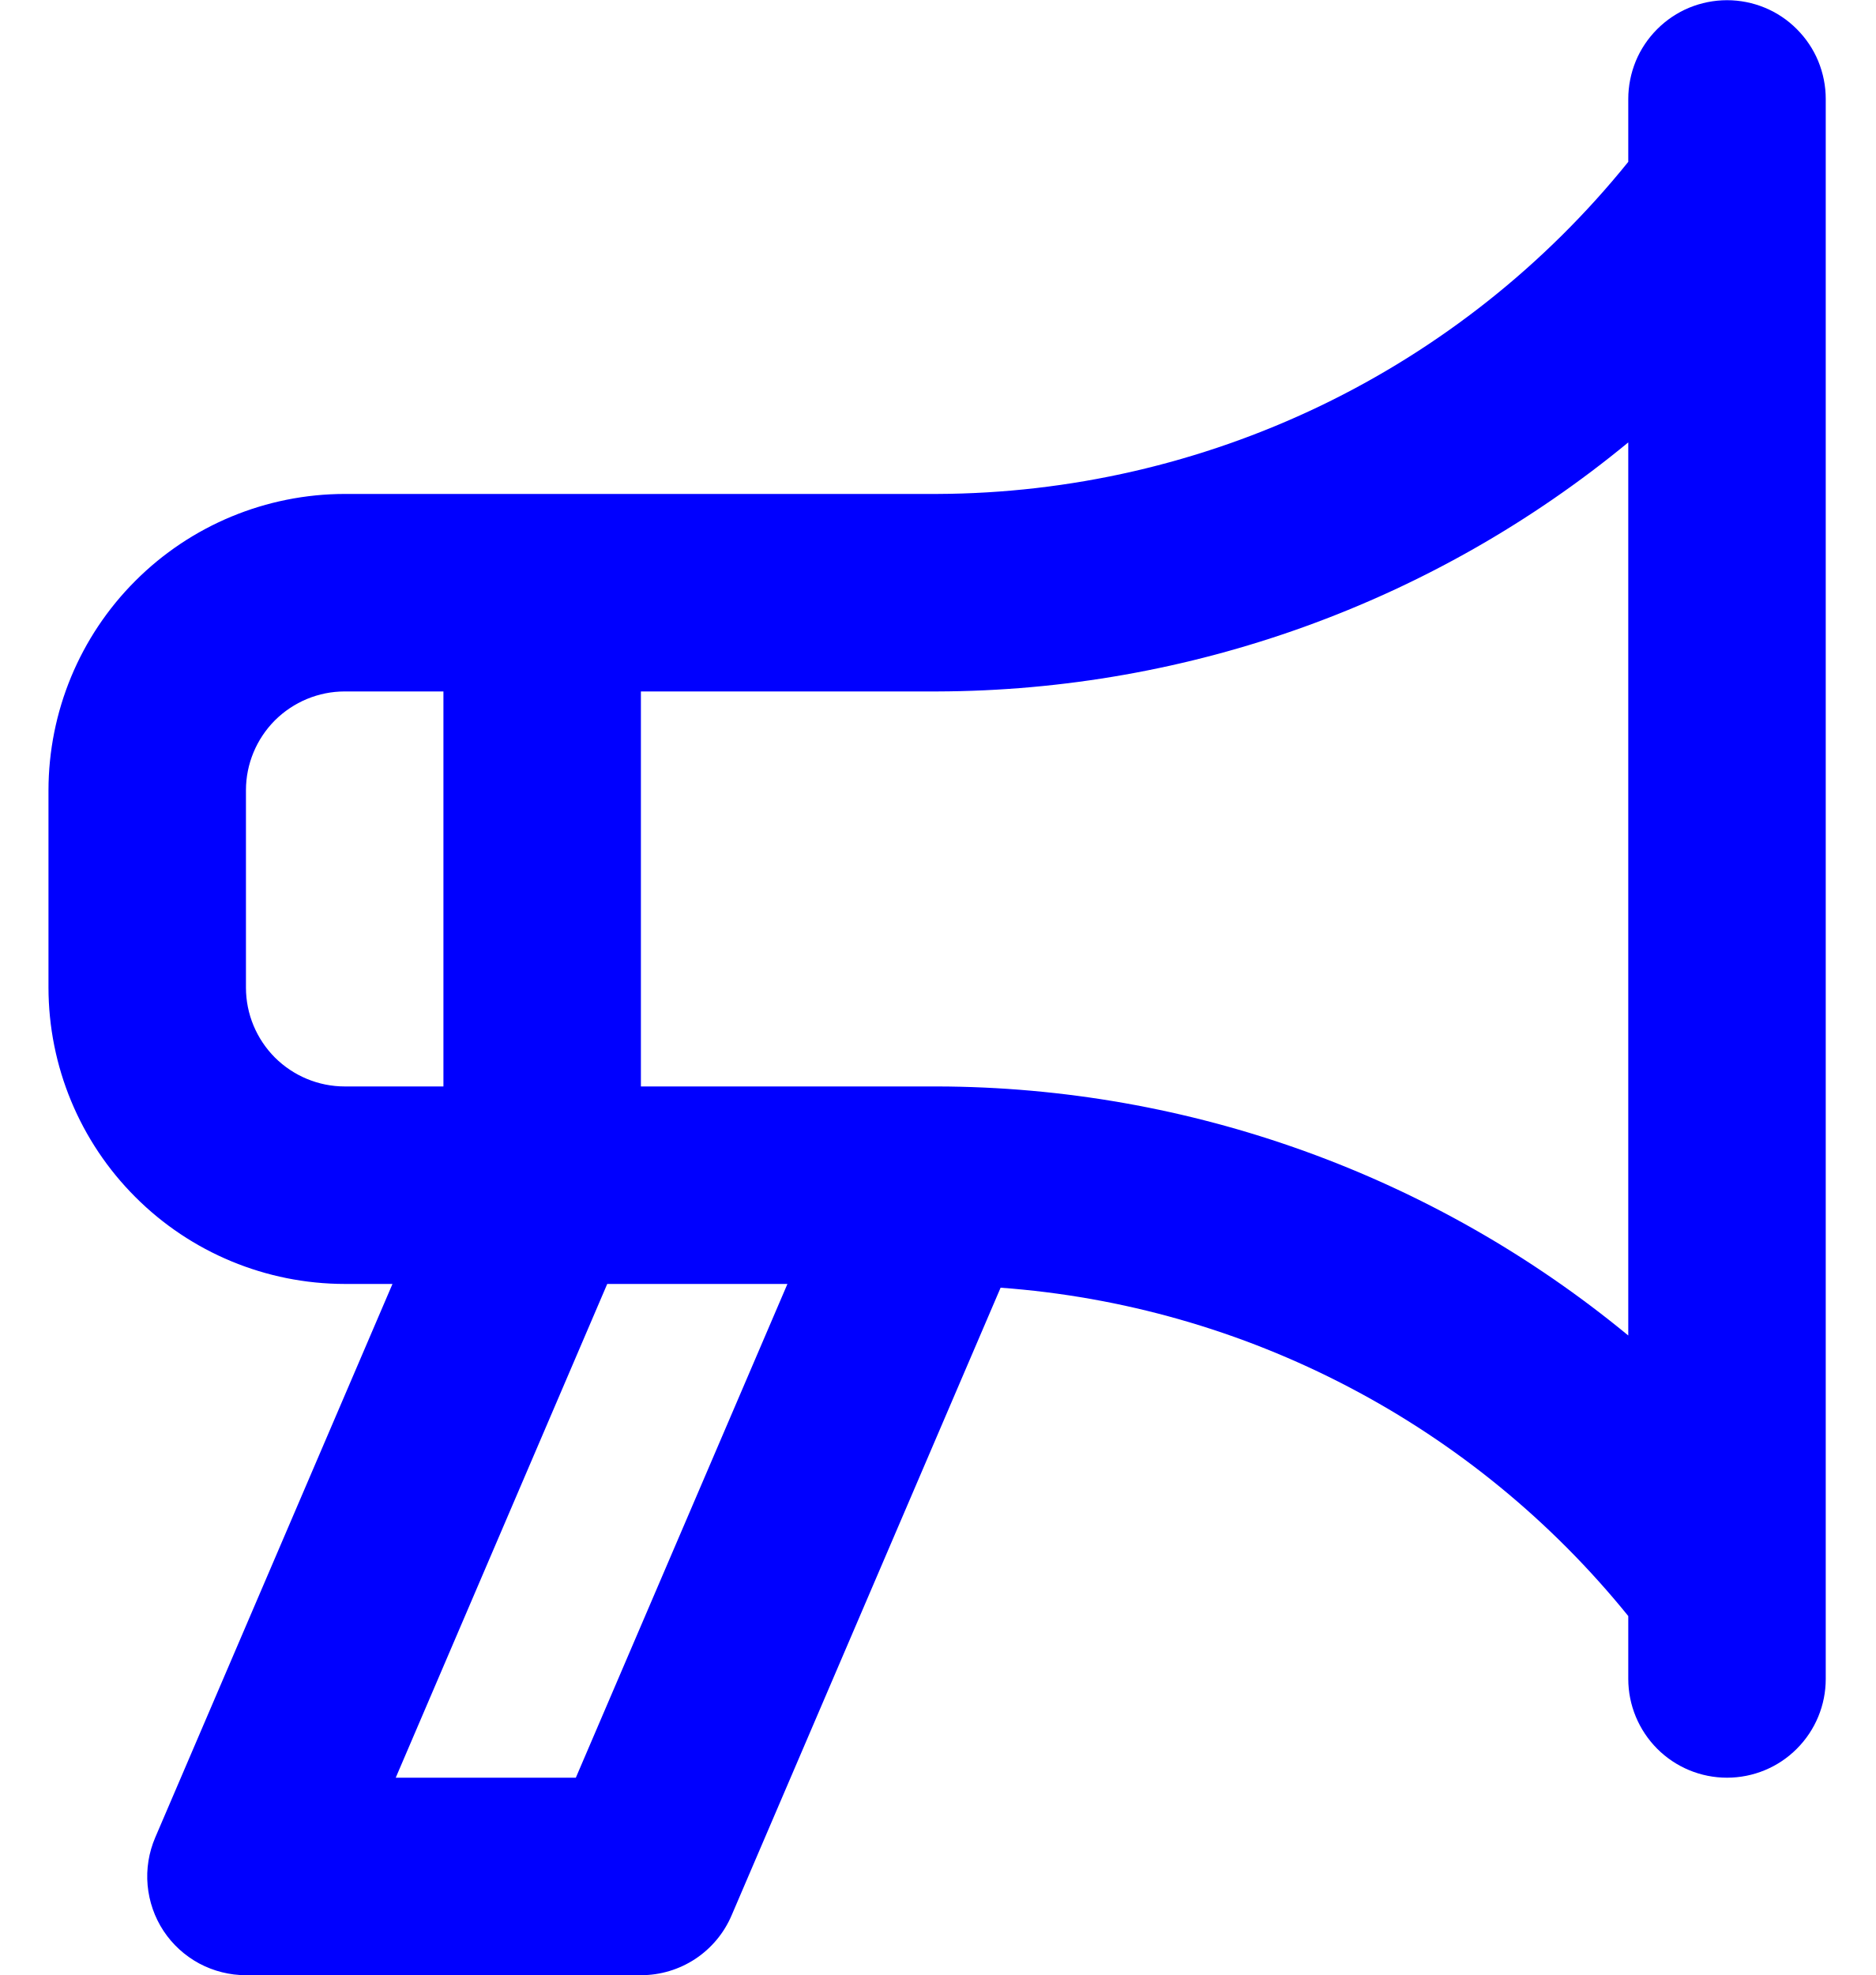
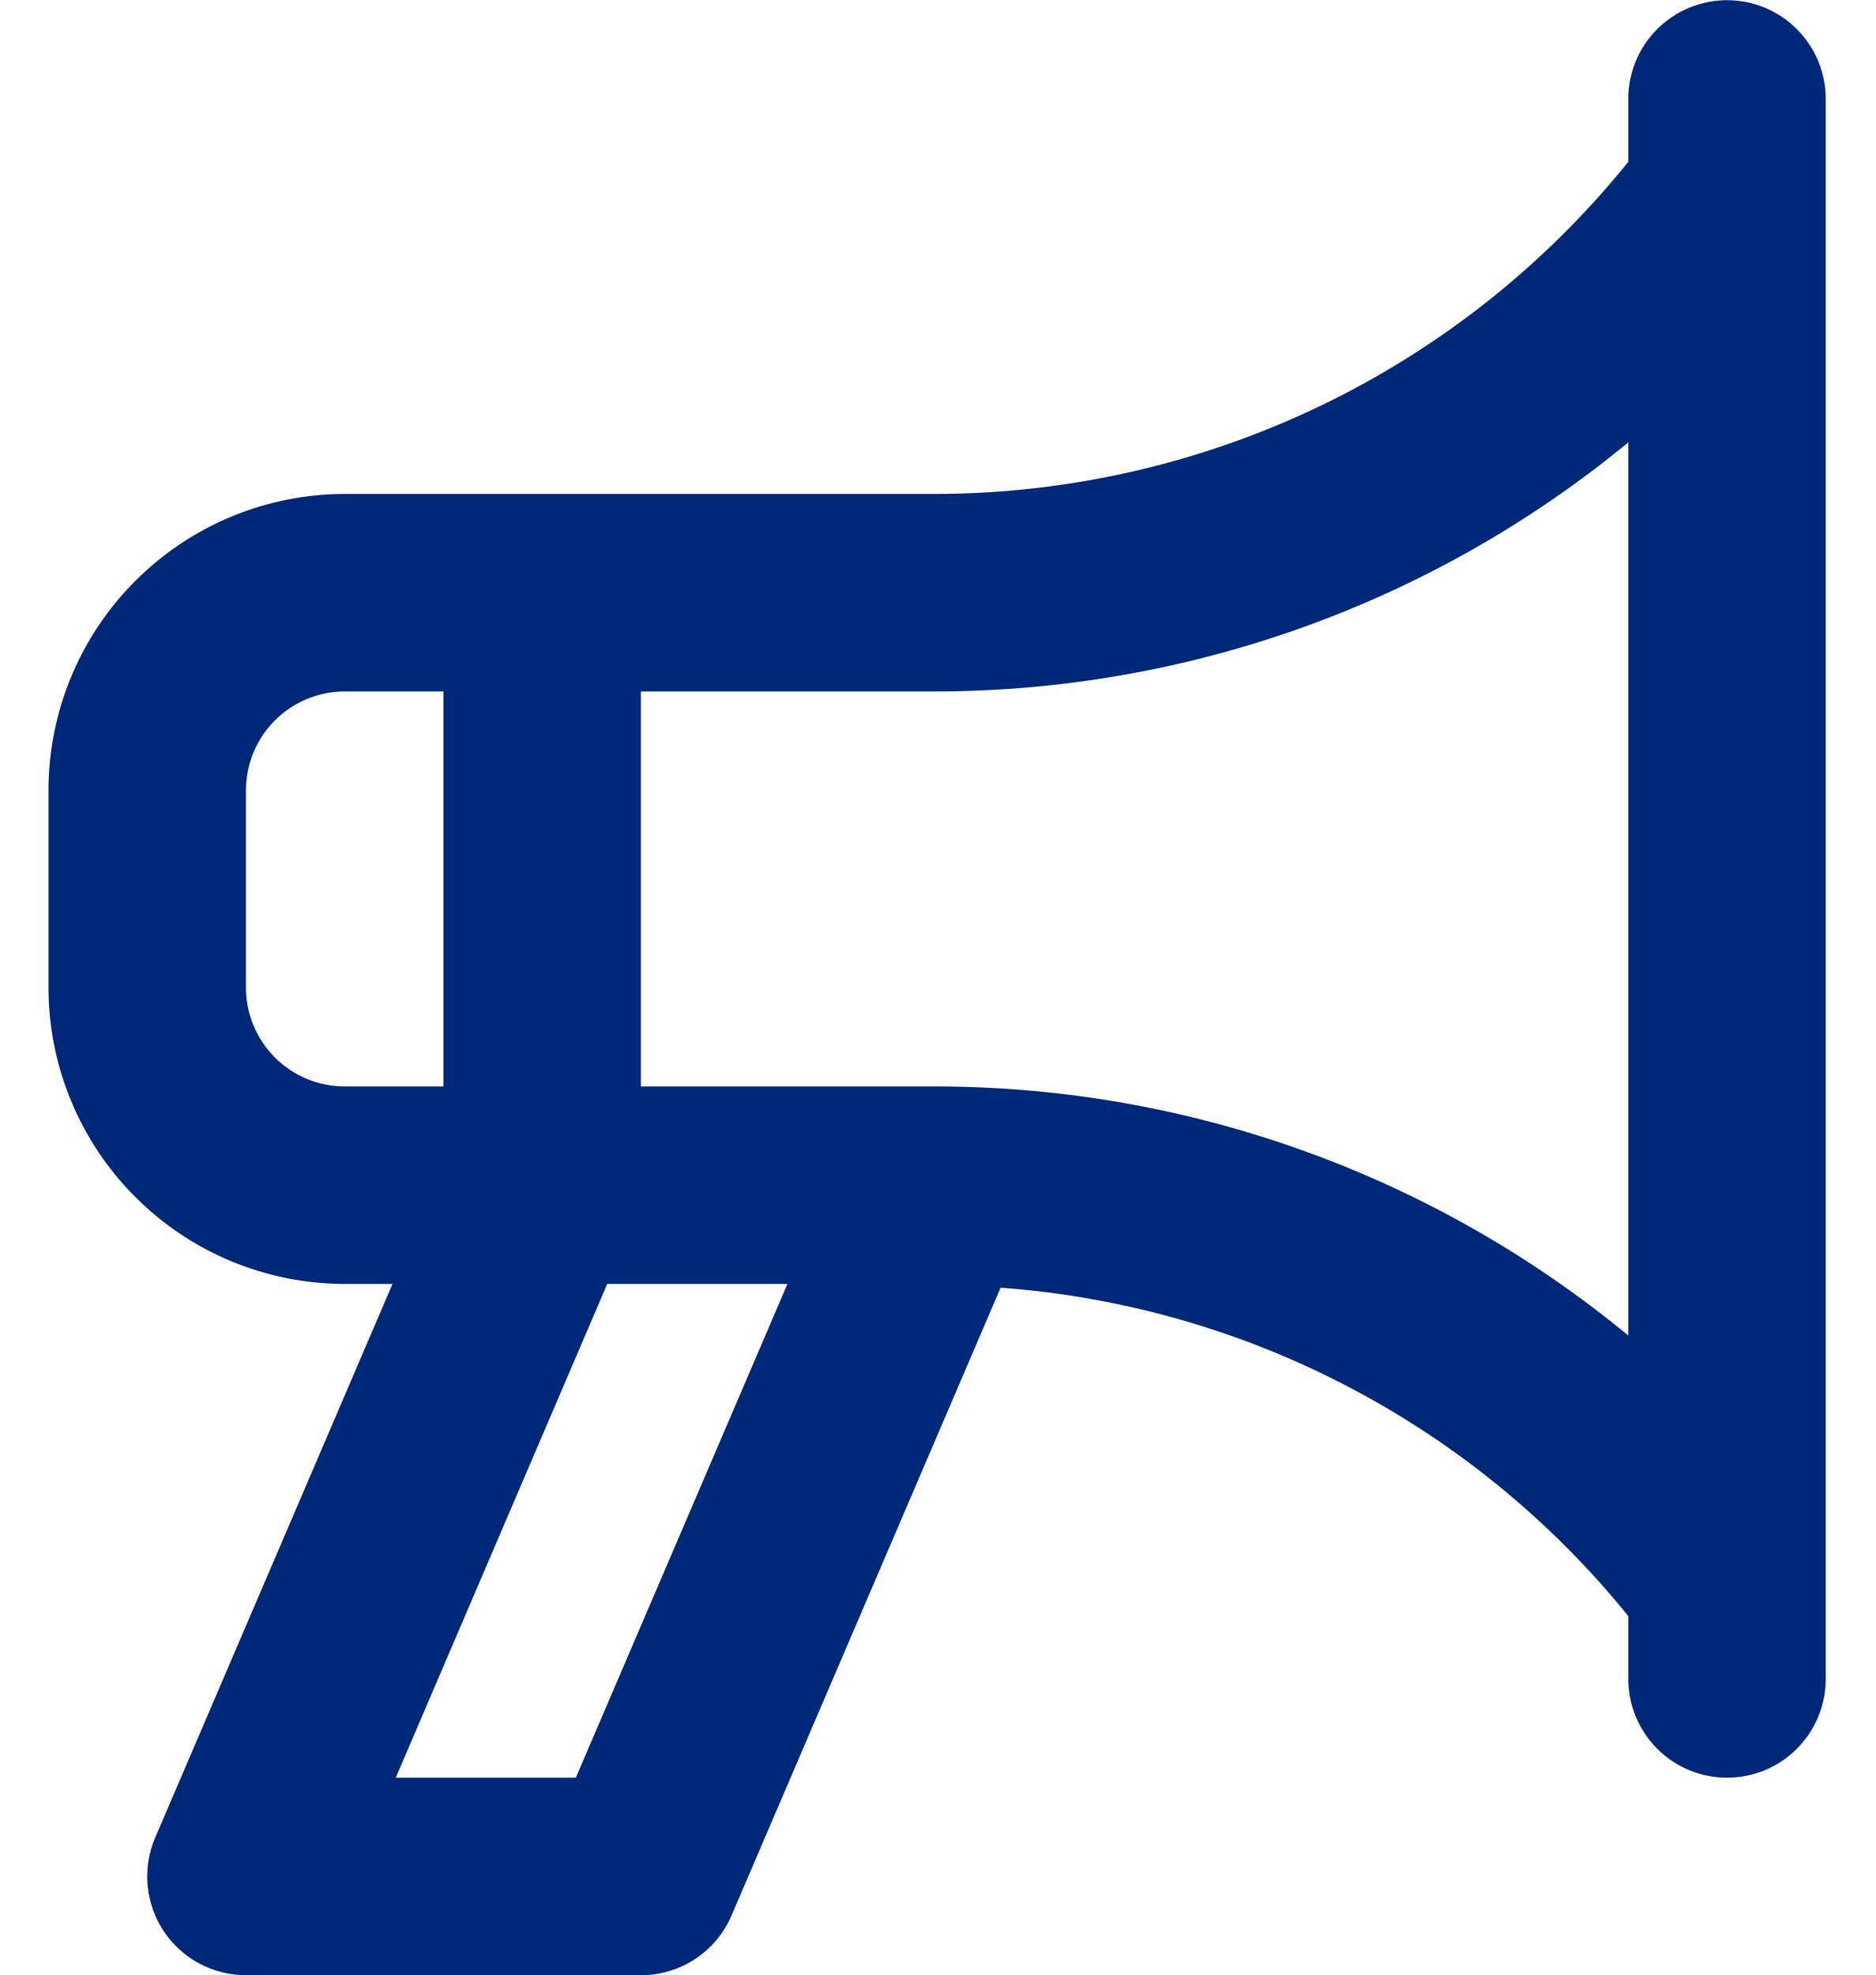
<svg xmlns="http://www.w3.org/2000/svg" width="19" height="20" viewBox="0 0 19 20" fill="none">
-   <path d="M17.491 0.002C17.36 0.002 17.23 0.028 17.108 0.078C16.987 0.128 16.877 0.202 16.784 0.295C16.691 0.388 16.617 0.498 16.567 0.619C16.517 0.741 16.491 0.871 16.491 1.002V1.639C15.648 2.684 14.582 3.529 13.371 4.111C12.16 4.692 10.835 4.997 9.491 5.002H3.491C2.696 5.003 1.933 5.319 1.371 5.882C0.808 6.444 0.492 7.207 0.491 8.002V10.002C0.492 10.797 0.808 11.56 1.371 12.122C1.933 12.685 2.696 13.001 3.491 13.002H3.975L1.572 18.608C1.507 18.76 1.48 18.926 1.495 19.091C1.51 19.256 1.565 19.415 1.656 19.553C1.747 19.691 1.871 19.804 2.017 19.883C2.163 19.961 2.326 20.002 2.491 20.002H6.491C6.687 20.002 6.878 19.945 7.042 19.837C7.205 19.729 7.333 19.576 7.41 19.395L10.134 13.04C11.365 13.13 12.564 13.472 13.657 14.044C14.751 14.616 15.715 15.406 16.491 16.365V17.002C16.491 17.267 16.597 17.521 16.784 17.709C16.972 17.897 17.226 18.002 17.491 18.002C17.756 18.002 18.011 17.897 18.198 17.709C18.386 17.521 18.491 17.267 18.491 17.002V1.002C18.491 0.871 18.465 0.741 18.415 0.619C18.365 0.498 18.291 0.388 18.198 0.295C18.106 0.202 17.995 0.128 17.874 0.078C17.753 0.028 17.623 0.002 17.491 0.002ZM3.491 11.002C3.226 11.002 2.972 10.896 2.784 10.709C2.597 10.521 2.491 10.267 2.491 10.002V8.002C2.491 7.737 2.597 7.483 2.784 7.295C2.972 7.108 3.226 7.002 3.491 7.002H4.491V11.002H3.491ZM5.832 18.002H4.008L6.15 13.002H7.975L5.832 18.002ZM16.491 13.524C14.52 11.899 12.046 11.008 9.491 11.002H6.491V7.002H9.491C12.046 6.995 14.52 6.104 16.491 4.48V13.524Z" fill="blue" />
+   <path d="M17.491 0.002C17.36 0.002 17.23 0.028 17.108 0.078C16.987 0.128 16.877 0.202 16.784 0.295C16.691 0.388 16.617 0.498 16.567 0.619C16.517 0.741 16.491 0.871 16.491 1.002V1.639C15.648 2.684 14.582 3.529 13.371 4.111C12.16 4.692 10.835 4.997 9.491 5.002H3.491C2.696 5.003 1.933 5.319 1.371 5.882C0.808 6.444 0.492 7.207 0.491 8.002V10.002C0.492 10.797 0.808 11.56 1.371 12.122C1.933 12.685 2.696 13.001 3.491 13.002H3.975L1.572 18.608C1.507 18.76 1.48 18.926 1.495 19.091C1.51 19.256 1.565 19.415 1.656 19.553C1.747 19.691 1.871 19.804 2.017 19.883C2.163 19.961 2.326 20.002 2.491 20.002H6.491C6.687 20.002 6.878 19.945 7.042 19.837C7.205 19.729 7.333 19.576 7.41 19.395L10.134 13.04C11.365 13.13 12.564 13.472 13.657 14.044C14.751 14.616 15.715 15.406 16.491 16.365V17.002C16.491 17.267 16.597 17.521 16.784 17.709C16.972 17.897 17.226 18.002 17.491 18.002C17.756 18.002 18.011 17.897 18.198 17.709C18.386 17.521 18.491 17.267 18.491 17.002V1.002C18.491 0.871 18.465 0.741 18.415 0.619C18.365 0.498 18.291 0.388 18.198 0.295C18.106 0.202 17.995 0.128 17.874 0.078C17.753 0.028 17.623 0.002 17.491 0.002ZM3.491 11.002C3.226 11.002 2.972 10.896 2.784 10.709C2.597 10.521 2.491 10.267 2.491 10.002V8.002C2.491 7.737 2.597 7.483 2.784 7.295C2.972 7.108 3.226 7.002 3.491 7.002H4.491V11.002H3.491ZM5.832 18.002H4.008L6.15 13.002H7.975L5.832 18.002ZM16.491 13.524C14.52 11.899 12.046 11.008 9.491 11.002H6.491V7.002H9.491C12.046 6.995 14.52 6.104 16.491 4.48V13.524Z" fill="#002878" />
</svg>
